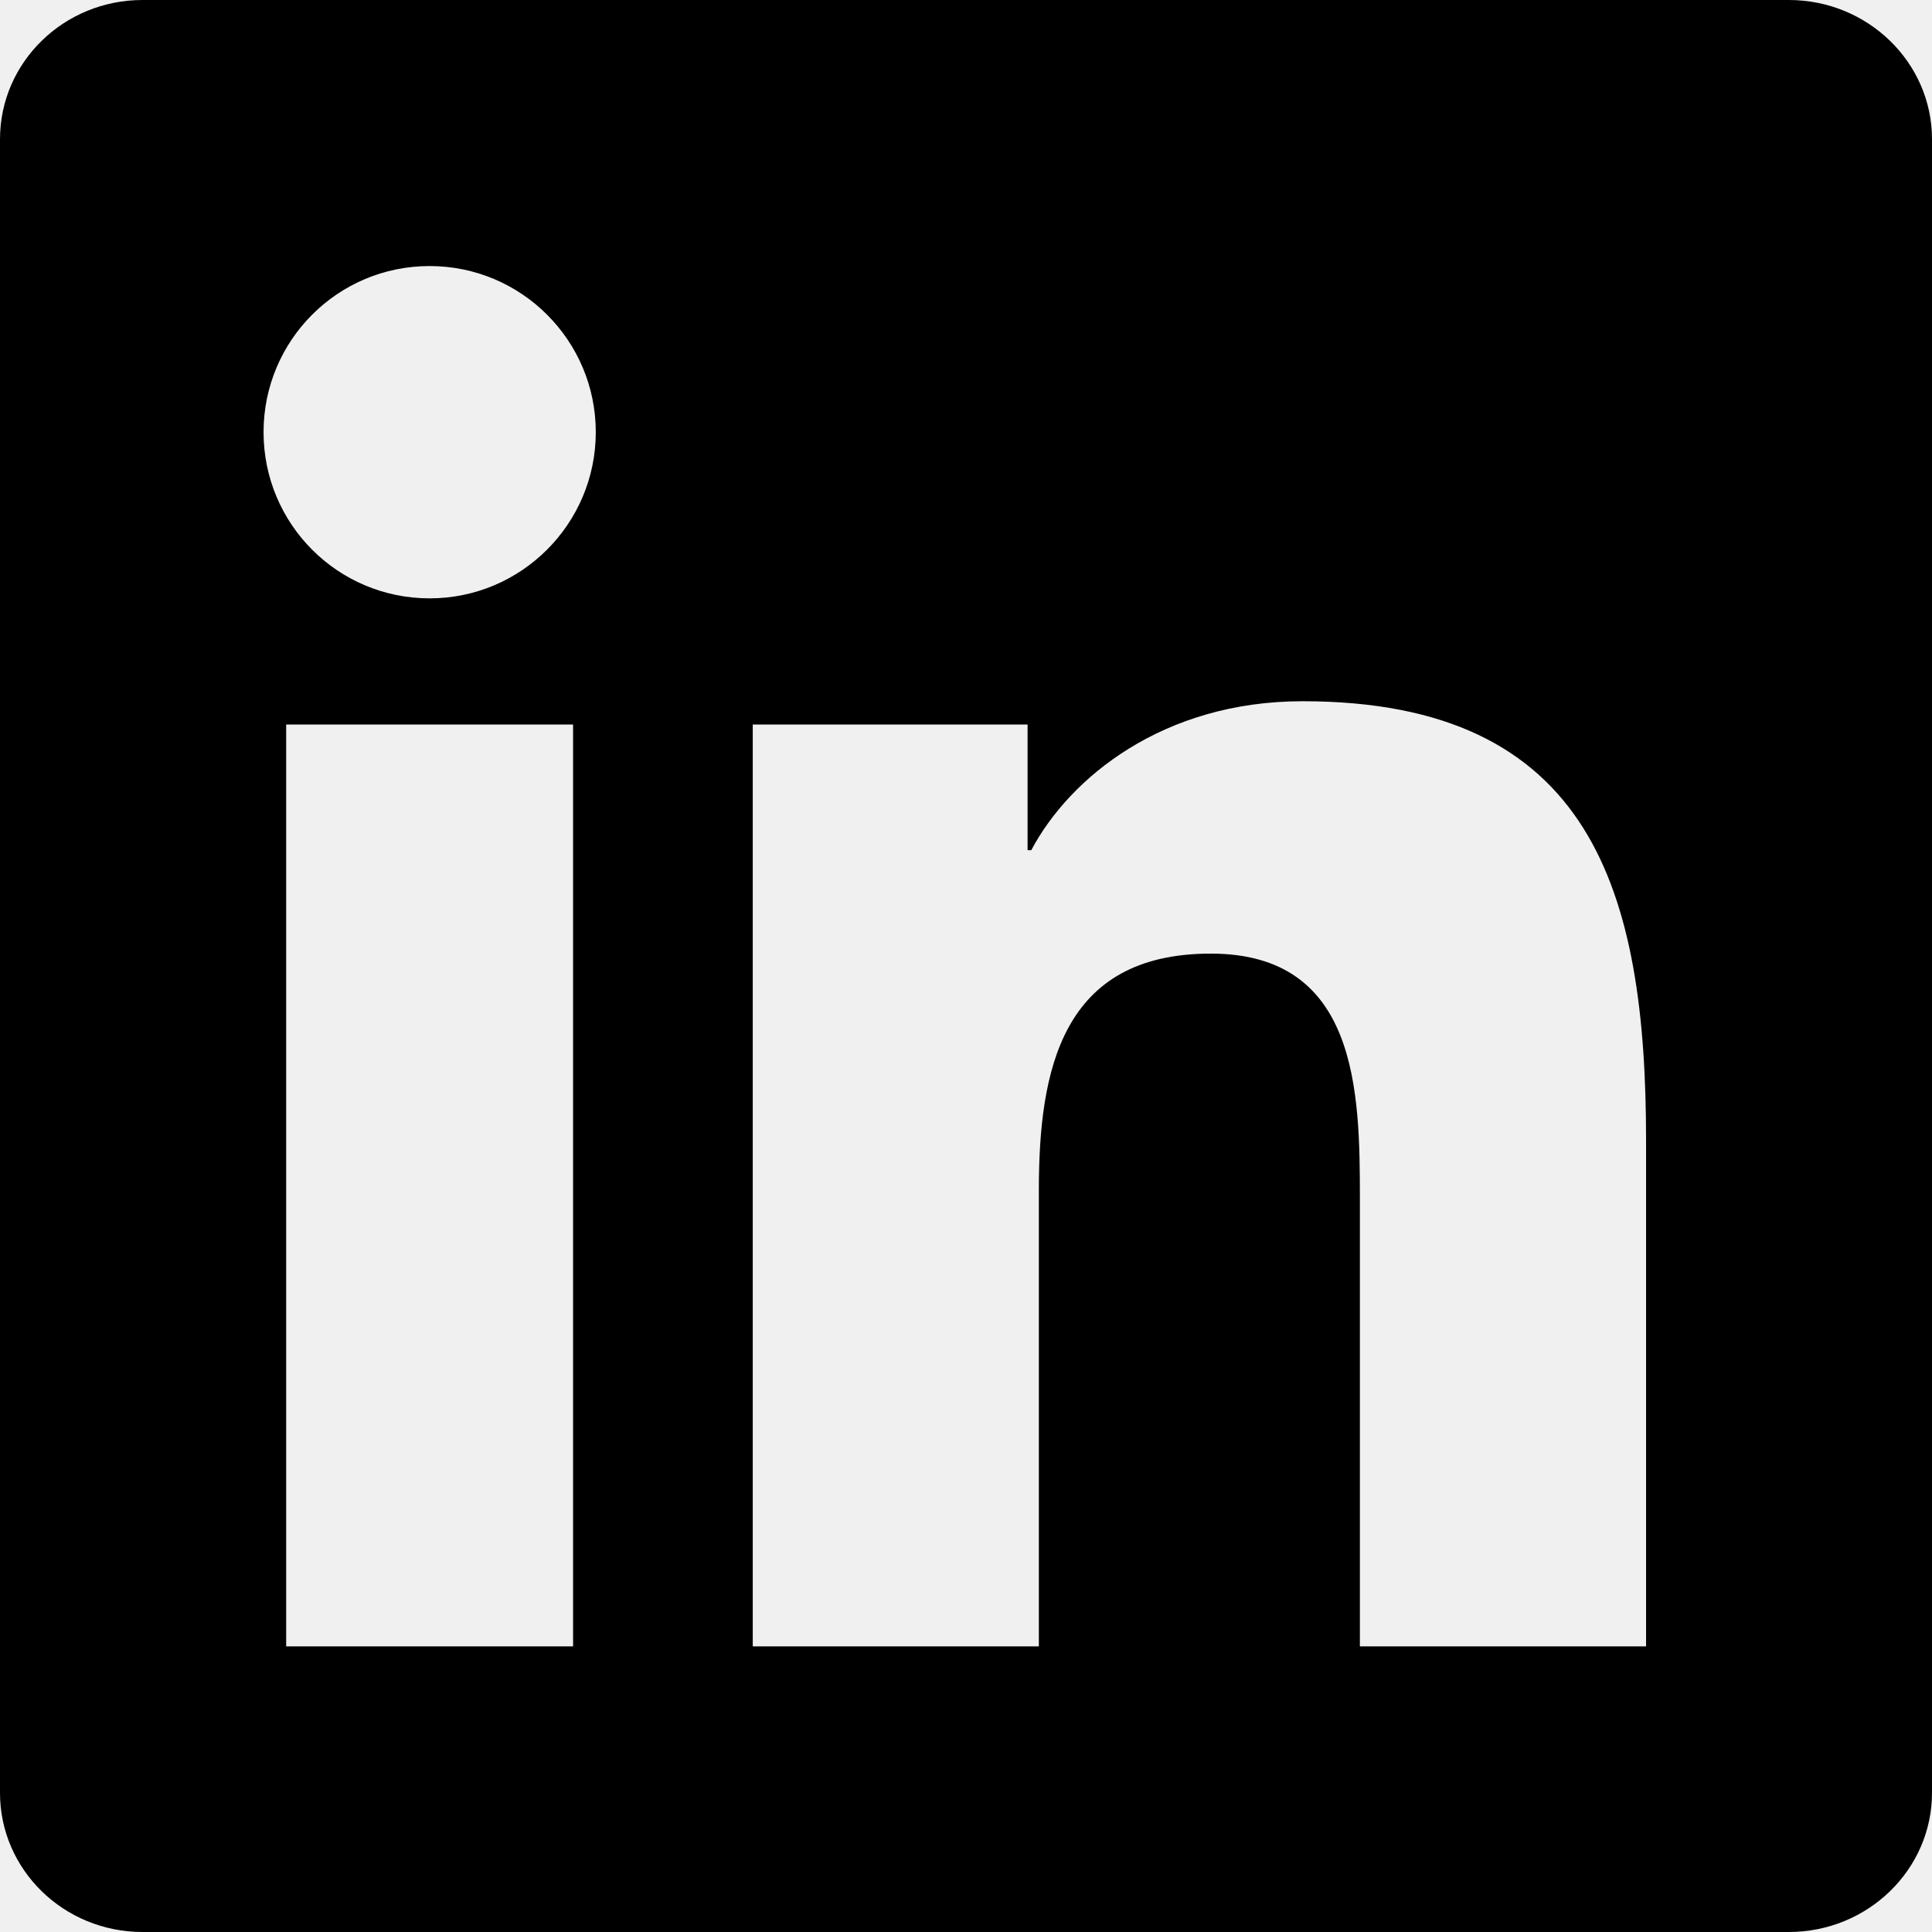
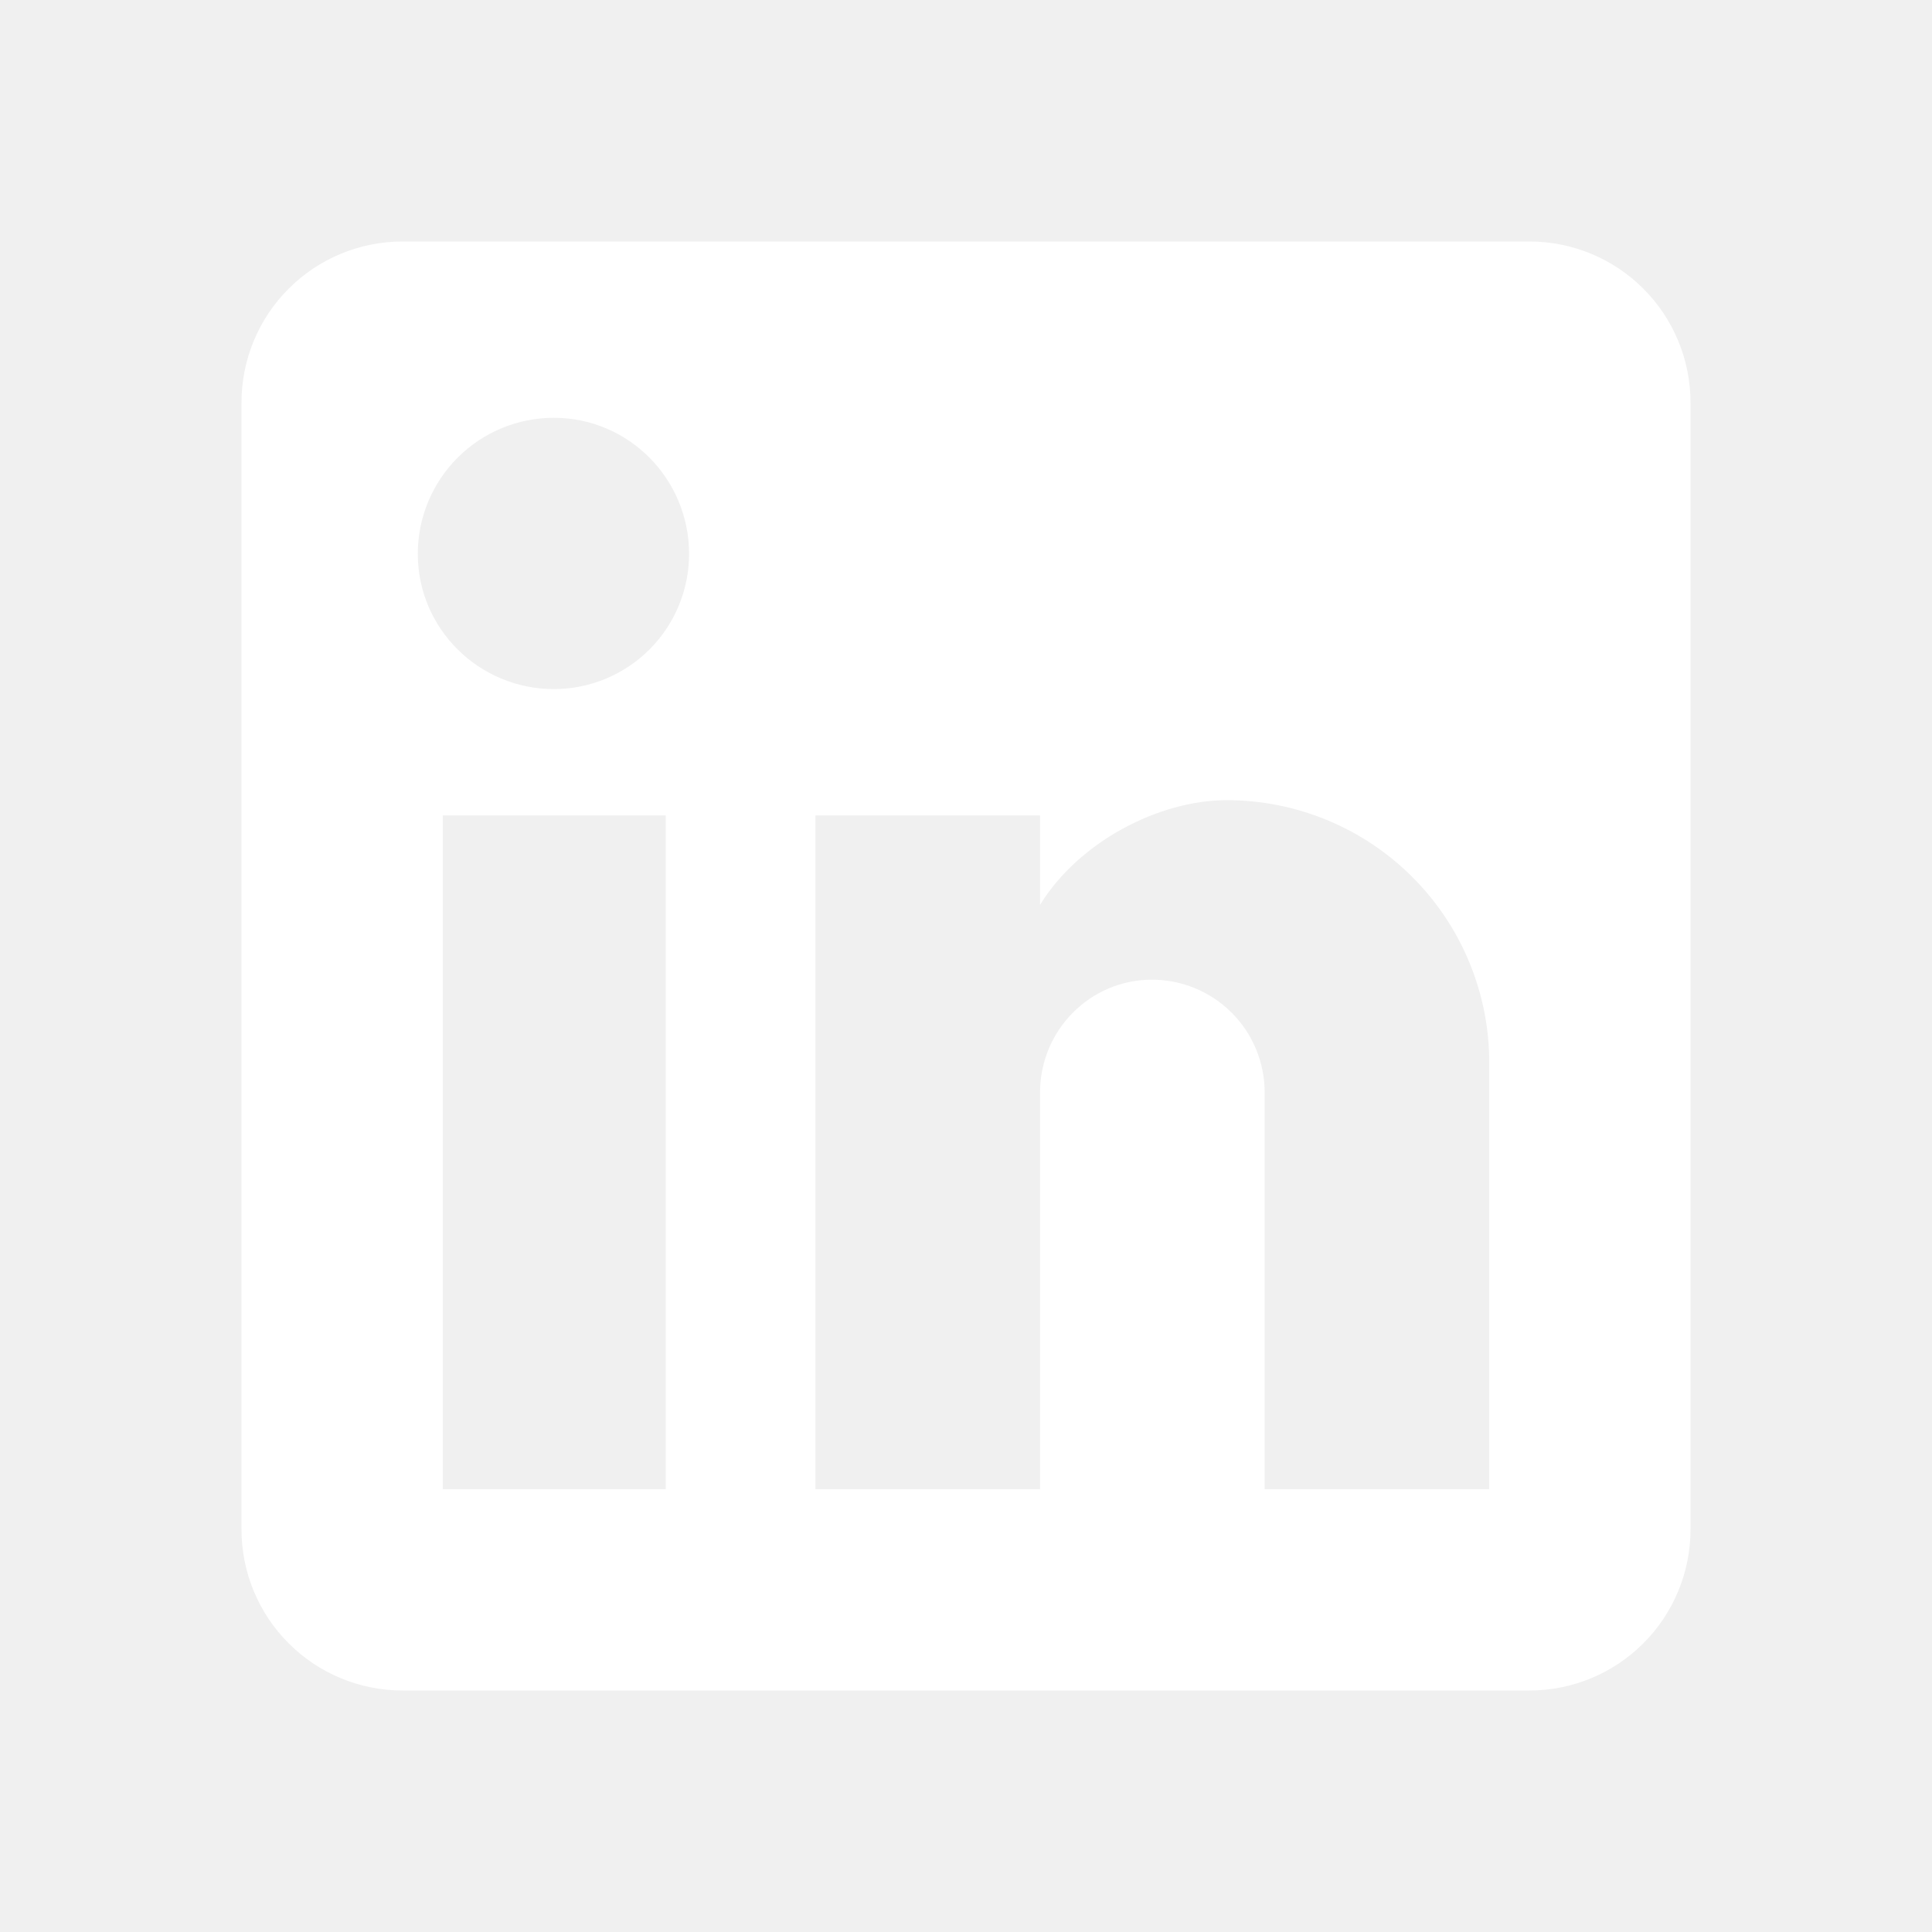
- <svg xmlns="http://www.w3.org/2000/svg" role="img" viewBox="0 0 24 24">
-   <path d="M20.447 20.452h-3.554v-5.569c0-1.328-.027-3.037-1.852-3.037-1.853 0-2.136 1.445-2.136 2.939v5.667H9.351V9h3.414v1.561h.046c.477-.9 1.637-1.85 3.37-1.85 3.601 0 4.267 2.37 4.267 5.455v6.286zM5.337 7.433c-1.144 0-2.063-.926-2.063-2.065 0-1.138.92-2.063 2.063-2.063 1.14 0 2.064.925 2.064 2.063 0 1.139-.925 2.065-2.064 2.065zm1.782 13.019H3.555V9h3.564v11.452zM22.225 0H1.771C.792 0 0 .774 0 1.729v20.542C0 23.227.792 24 1.771 24h20.451C23.2 24 24 23.227 24 22.271V1.729C24 .774 23.2 0 22.222 0h.003z" />
+ <svg xmlns="http://www.w3.org/2000/svg" width="48" height="48" viewBox="0 0 48 48" fill="none">
+   <path d="M38 6C39.061 6 40.078 6.421 40.828 7.172C41.579 7.922 42 8.939 42 10V38C42 39.061 41.579 40.078 40.828 40.828C40.078 41.579 39.061 42 38 42H10C8.939 42 7.922 41.579 7.172 40.828C6.421 40.078 6 39.061 6 38V10C6 8.939 6.421 7.922 7.172 7.172C7.922 6.421 8.939 6 10 6H38ZM37 37V26.4C37 24.671 36.313 23.012 35.09 21.79C33.868 20.567 32.209 19.88 30.48 19.88C28.78 19.88 26.8 20.92 25.84 22.48V20.26H20.26V37H25.84V27.14C25.84 25.6 27.08 24.34 28.62 24.34C29.363 24.34 30.075 24.635 30.6 25.16C31.125 25.685 31.42 26.397 31.42 27.14V37H37ZM13.76 17.12C14.651 17.12 15.506 16.766 16.136 16.136C16.766 15.506 17.12 14.651 17.12 13.76C17.12 11.9 15.62 10.38 13.76 10.38C12.864 10.38 12.004 10.736 11.37 11.37C10.736 12.004 10.38 12.864 10.38 13.76C10.38 15.62 11.9 17.12 13.76 17.12ZM16.54 37V20.26H11V37H16.54Z" fill="white" />
</svg>
